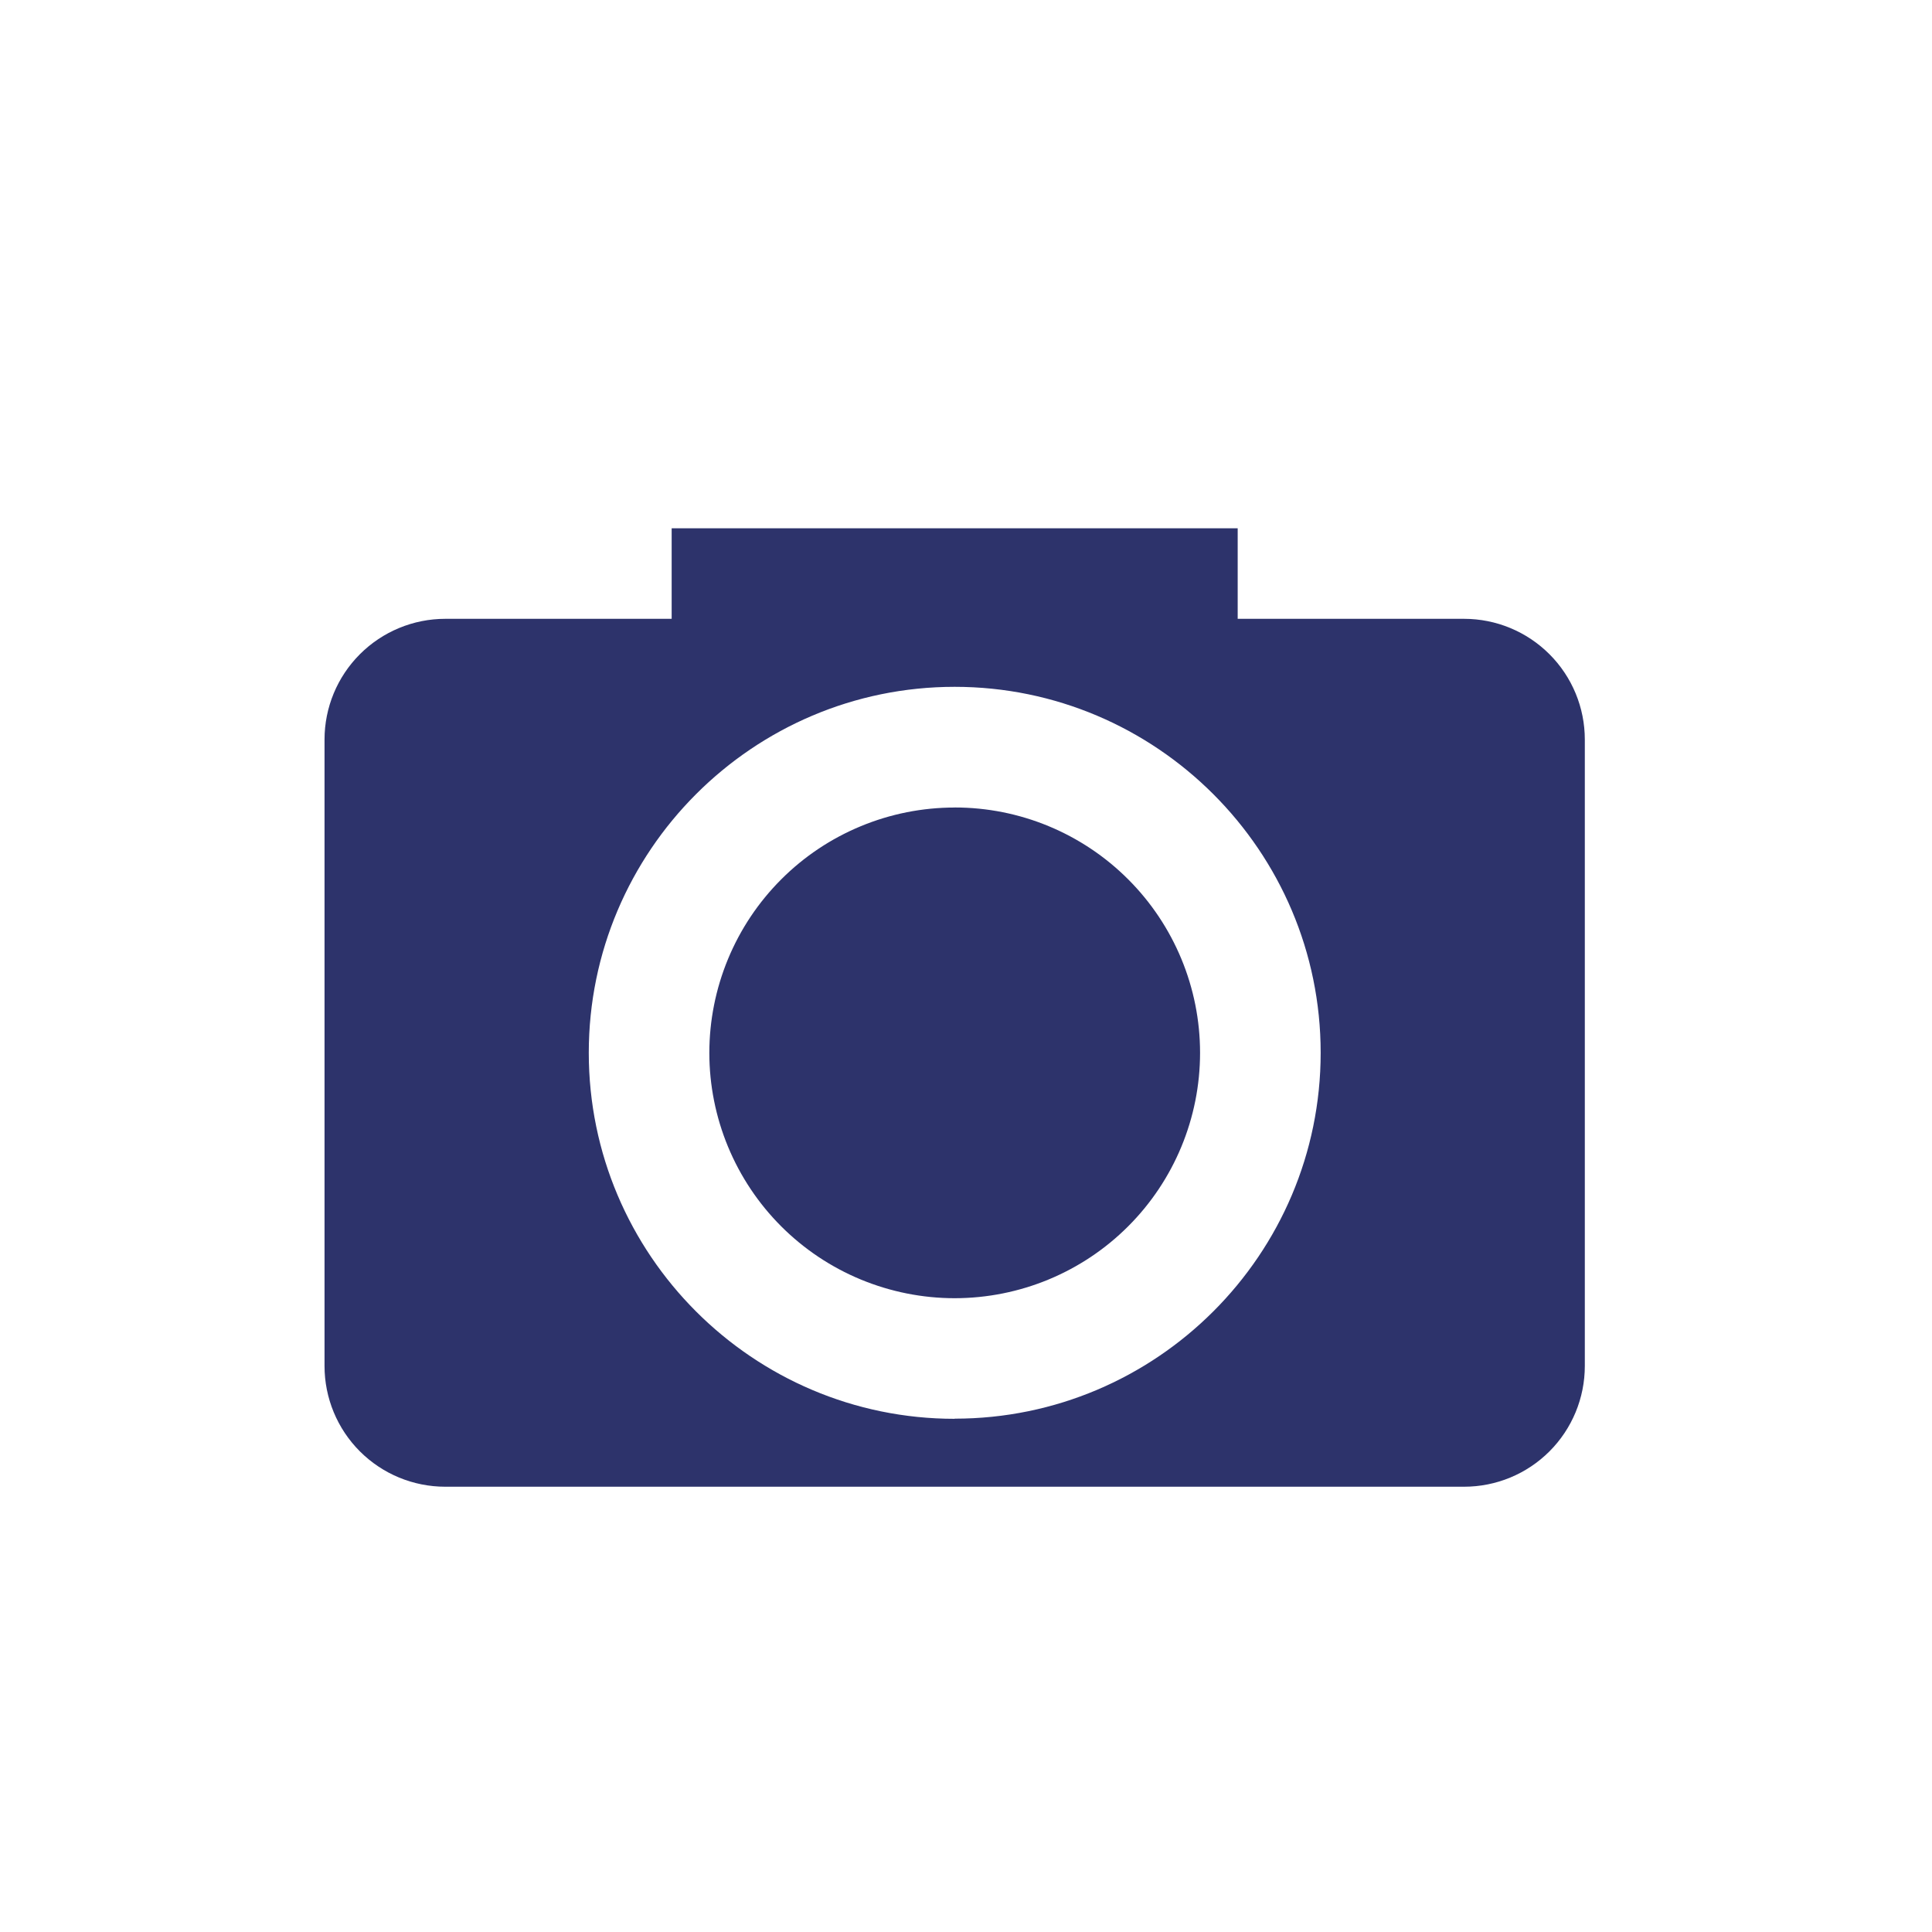
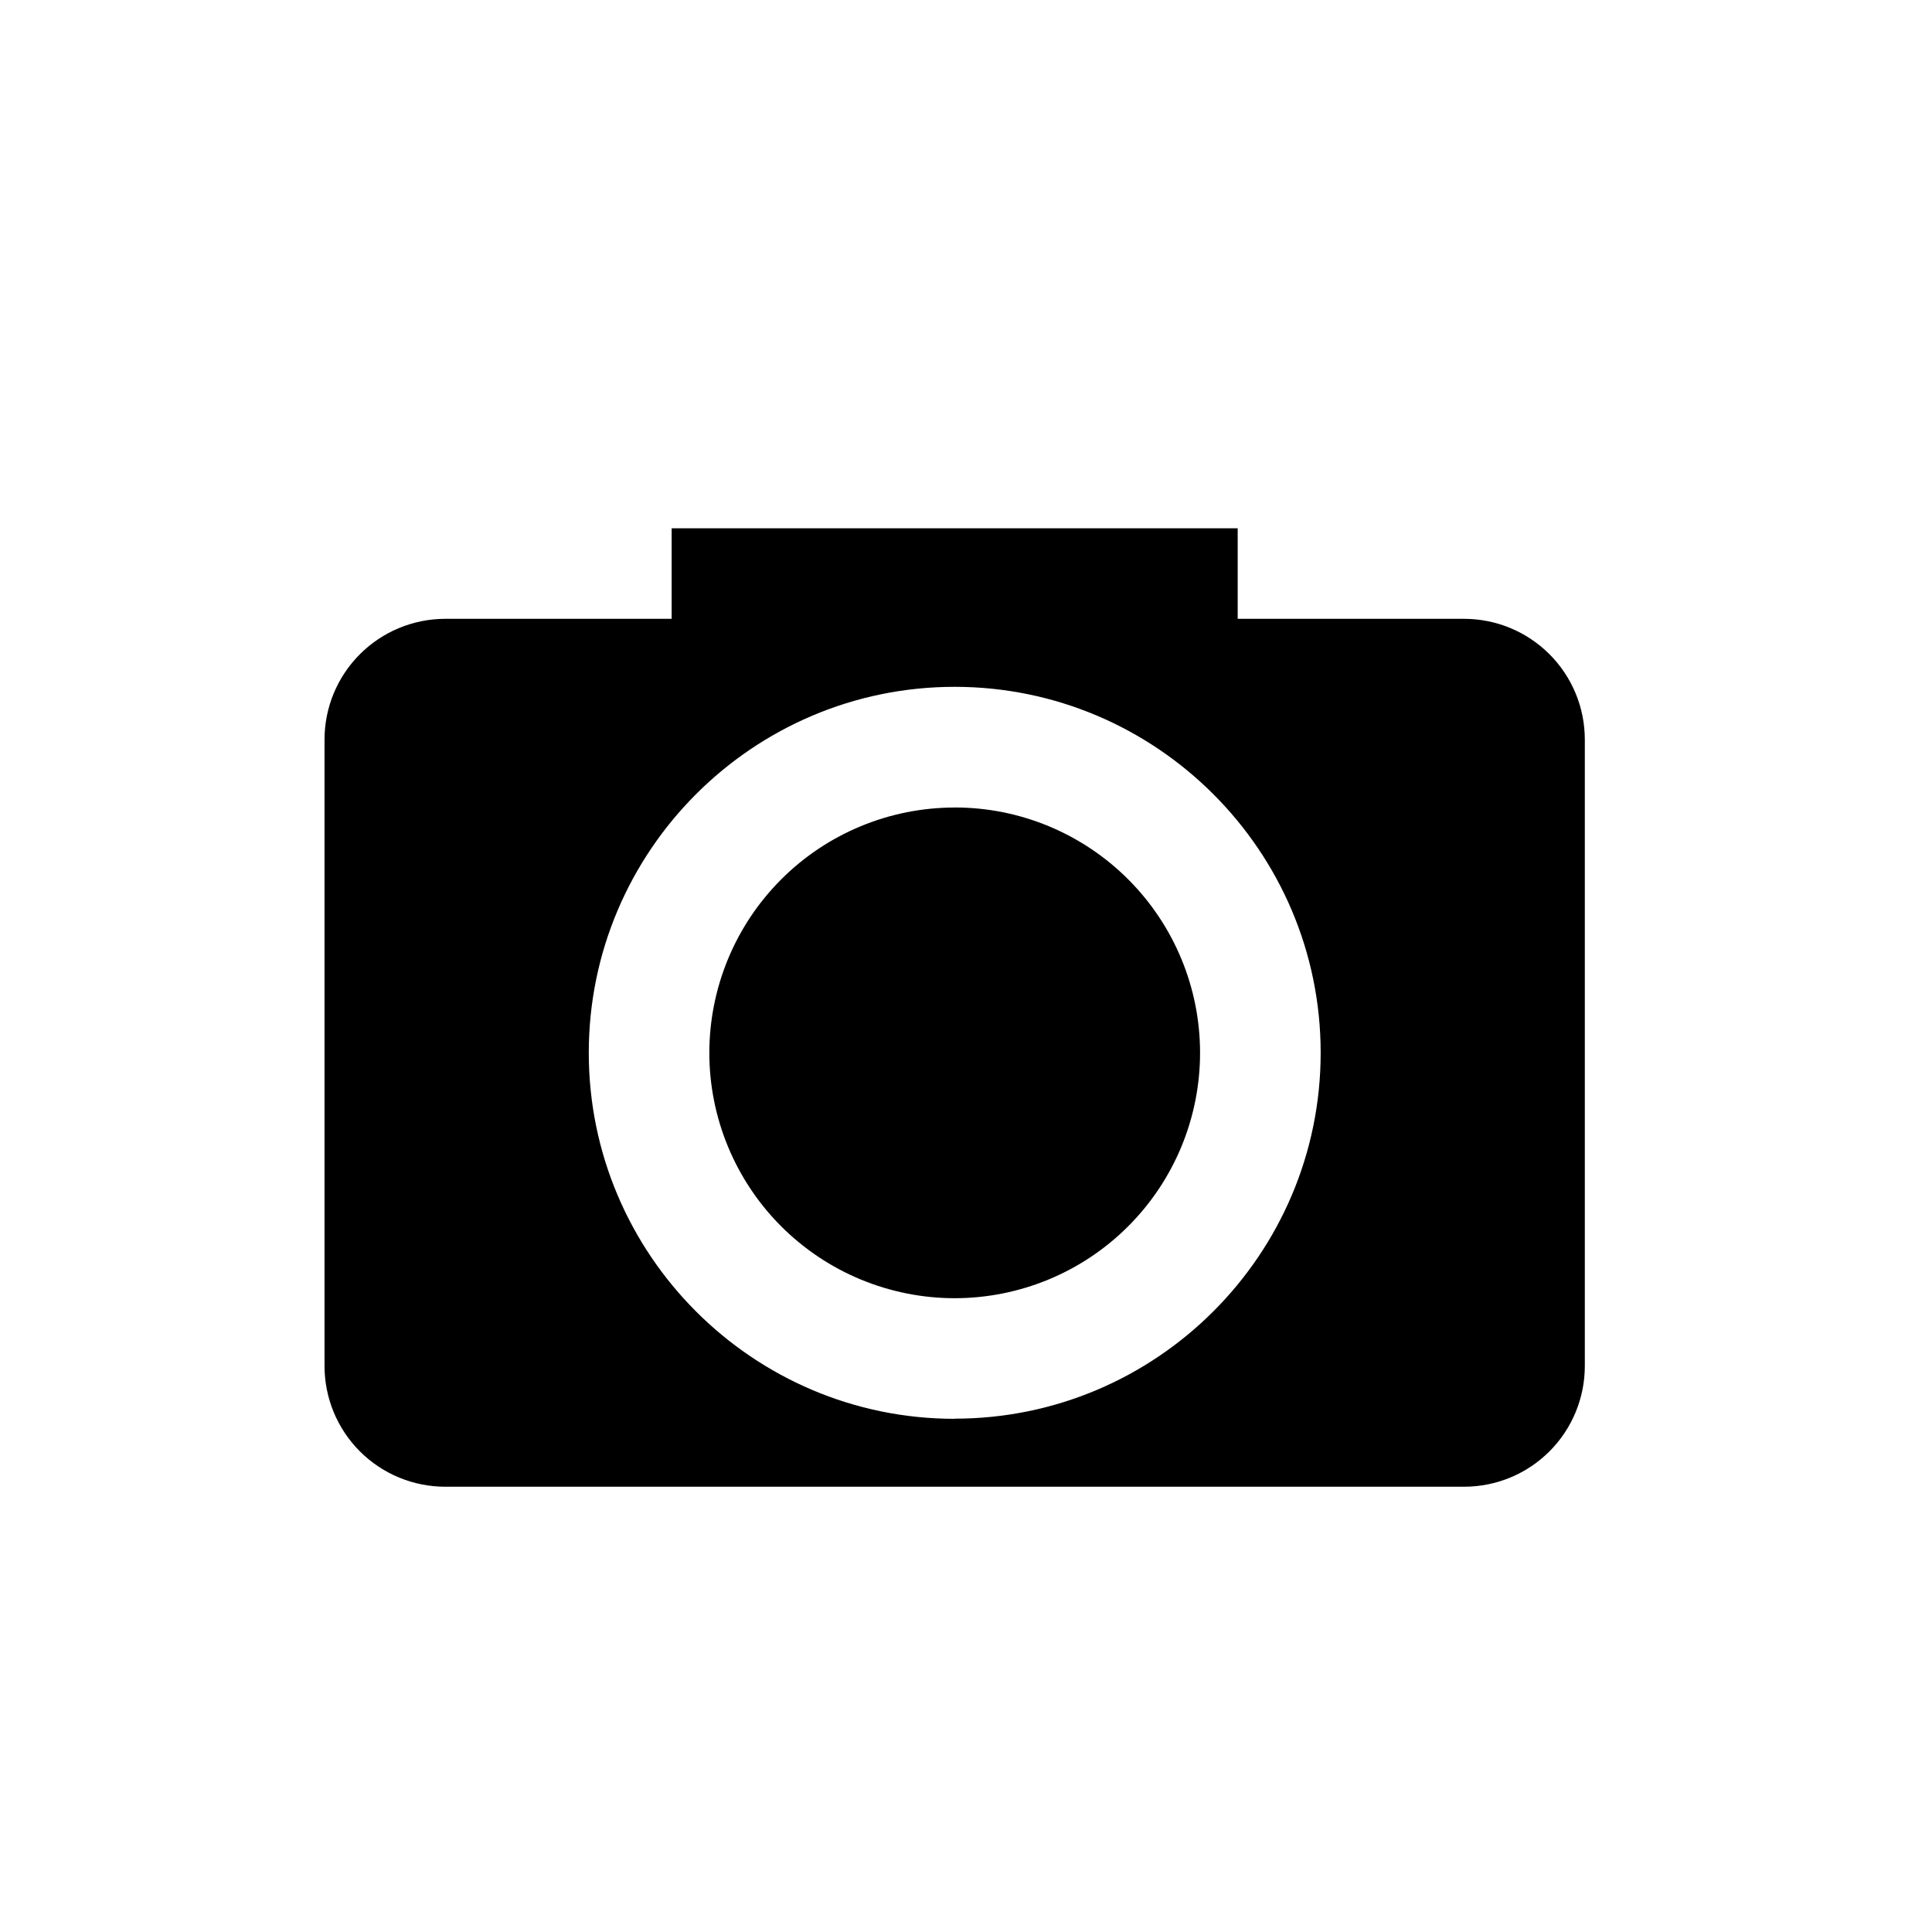
- <svg xmlns="http://www.w3.org/2000/svg" width="40" height="40" viewBox="0 0 40 40" fill="none">
-   <path d="M30.312 12.812H25.625V10.938H13.906V12.812H9.219C8.556 12.812 7.92 13.076 7.451 13.545C6.982 14.014 6.719 14.649 6.719 15.312V28.281C6.719 28.944 6.982 29.58 7.451 30.049C7.92 30.518 8.556 30.781 9.219 30.781H30.312C30.976 30.781 31.611 30.518 32.08 30.049C32.549 29.58 32.812 28.944 32.812 28.281V15.312C32.812 14.649 32.549 14.014 32.08 13.545C31.611 13.076 30.976 12.812 30.312 12.812ZM19.765 29.375C15.588 29.375 12.19 25.975 12.19 21.797C12.19 17.62 15.588 14.22 19.765 14.22C23.942 14.22 27.343 17.62 27.343 21.797C27.343 25.975 23.942 29.372 19.765 29.372V29.375ZM19.765 16.719C19.098 16.719 18.438 16.85 17.821 17.106C17.205 17.361 16.645 17.735 16.174 18.207C15.702 18.679 15.328 19.239 15.073 19.855C14.818 20.471 14.686 21.132 14.686 21.799C14.686 22.466 14.818 23.126 15.073 23.742C15.329 24.359 15.703 24.919 16.174 25.39C16.646 25.862 17.206 26.236 17.822 26.491C18.439 26.746 19.099 26.878 19.766 26.878C21.113 26.877 22.406 26.342 23.358 25.389C24.311 24.436 24.846 23.144 24.846 21.797C24.846 20.45 24.31 19.157 23.357 18.205C22.404 17.252 21.112 16.717 19.765 16.718V16.719Z" fill="#2D336B" />
+ <svg xmlns="http://www.w3.org/2000/svg" width="40" height="40" viewBox="0 0 40 40" fill="currentColor">
+   <path d="M30.312 12.812H25.625V10.938H13.906V12.812H9.219C8.556 12.812 7.92 13.076 7.451 13.545C6.982 14.014 6.719 14.649 6.719 15.312V28.281C6.719 28.944 6.982 29.58 7.451 30.049C7.92 30.518 8.556 30.781 9.219 30.781H30.312C30.976 30.781 31.611 30.518 32.08 30.049C32.549 29.58 32.812 28.944 32.812 28.281V15.312C32.812 14.649 32.549 14.014 32.08 13.545C31.611 13.076 30.976 12.812 30.312 12.812ZM19.765 29.375C15.588 29.375 12.19 25.975 12.19 21.797C12.19 17.62 15.588 14.22 19.765 14.22C23.942 14.22 27.343 17.62 27.343 21.797C27.343 25.975 23.942 29.372 19.765 29.372V29.375ZM19.765 16.719C19.098 16.719 18.438 16.85 17.821 17.106C17.205 17.361 16.645 17.735 16.174 18.207C15.702 18.679 15.328 19.239 15.073 19.855C14.818 20.471 14.686 21.132 14.686 21.799C14.686 22.466 14.818 23.126 15.073 23.742C15.329 24.359 15.703 24.919 16.174 25.39C16.646 25.862 17.206 26.236 17.822 26.491C18.439 26.746 19.099 26.878 19.766 26.878C21.113 26.877 22.406 26.342 23.358 25.389C24.311 24.436 24.846 23.144 24.846 21.797C24.846 20.45 24.31 19.157 23.357 18.205C22.404 17.252 21.112 16.717 19.765 16.718V16.719Z" fill="currentColor" />
</svg>
